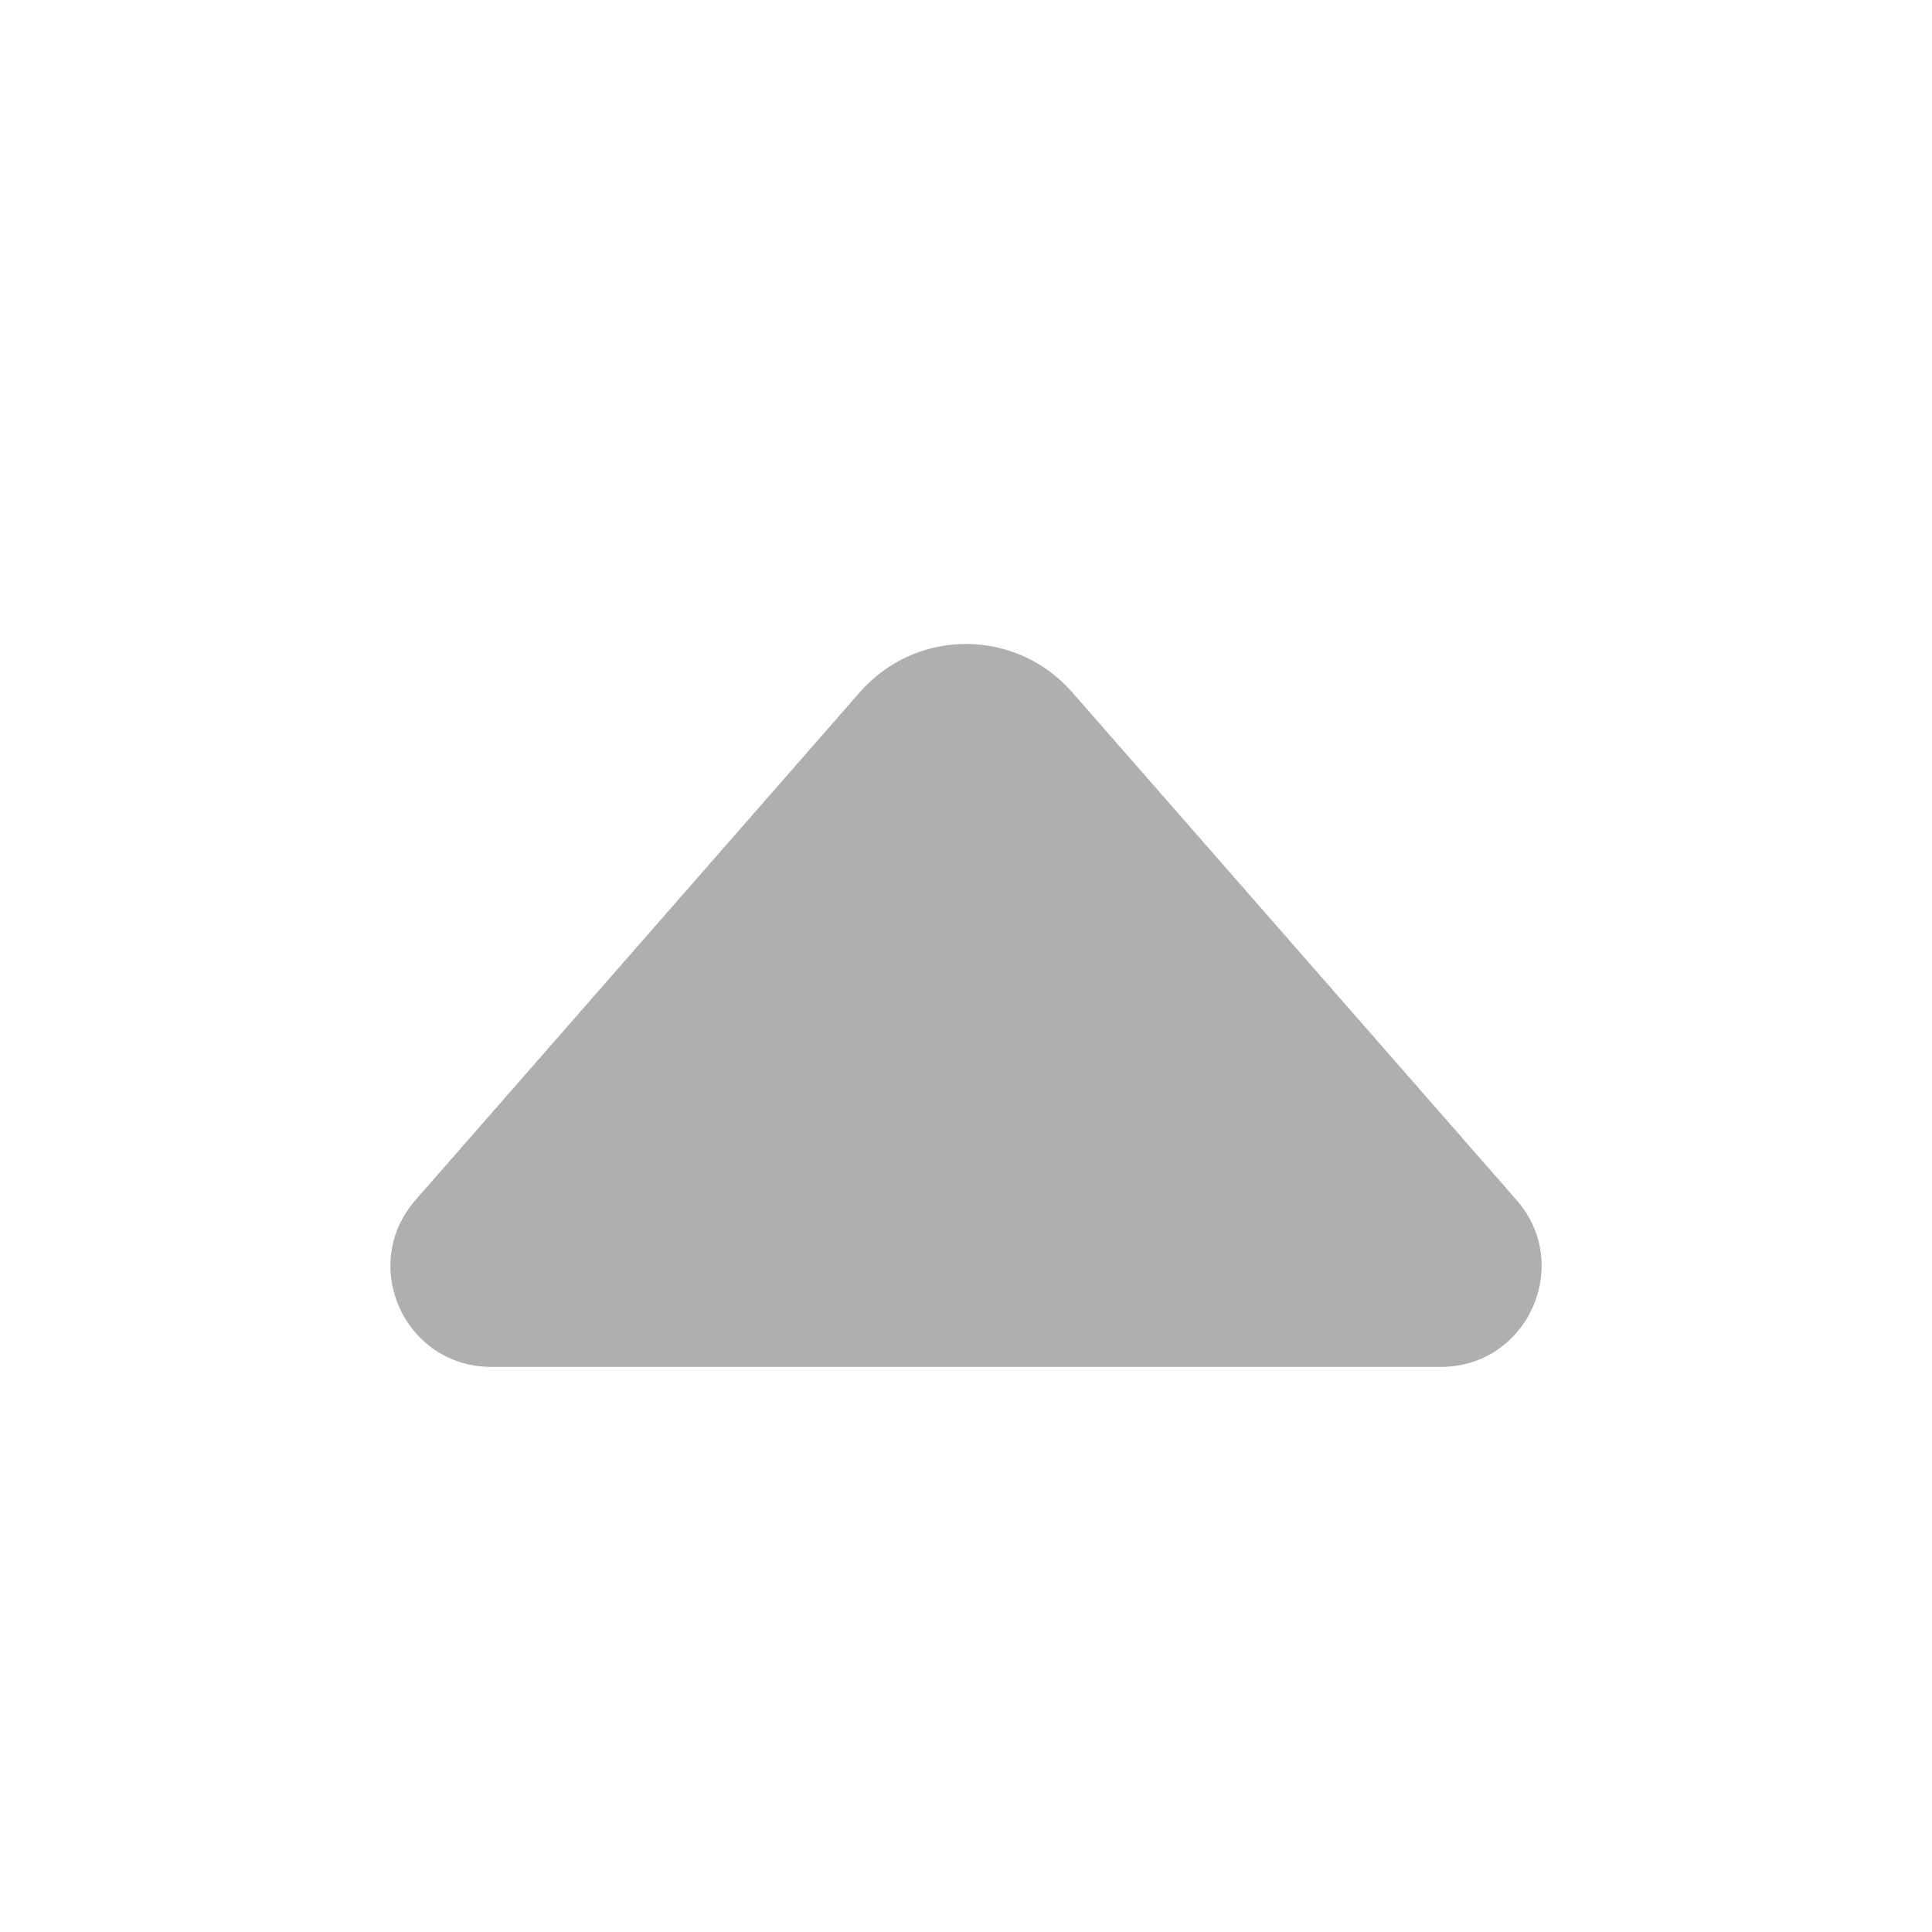
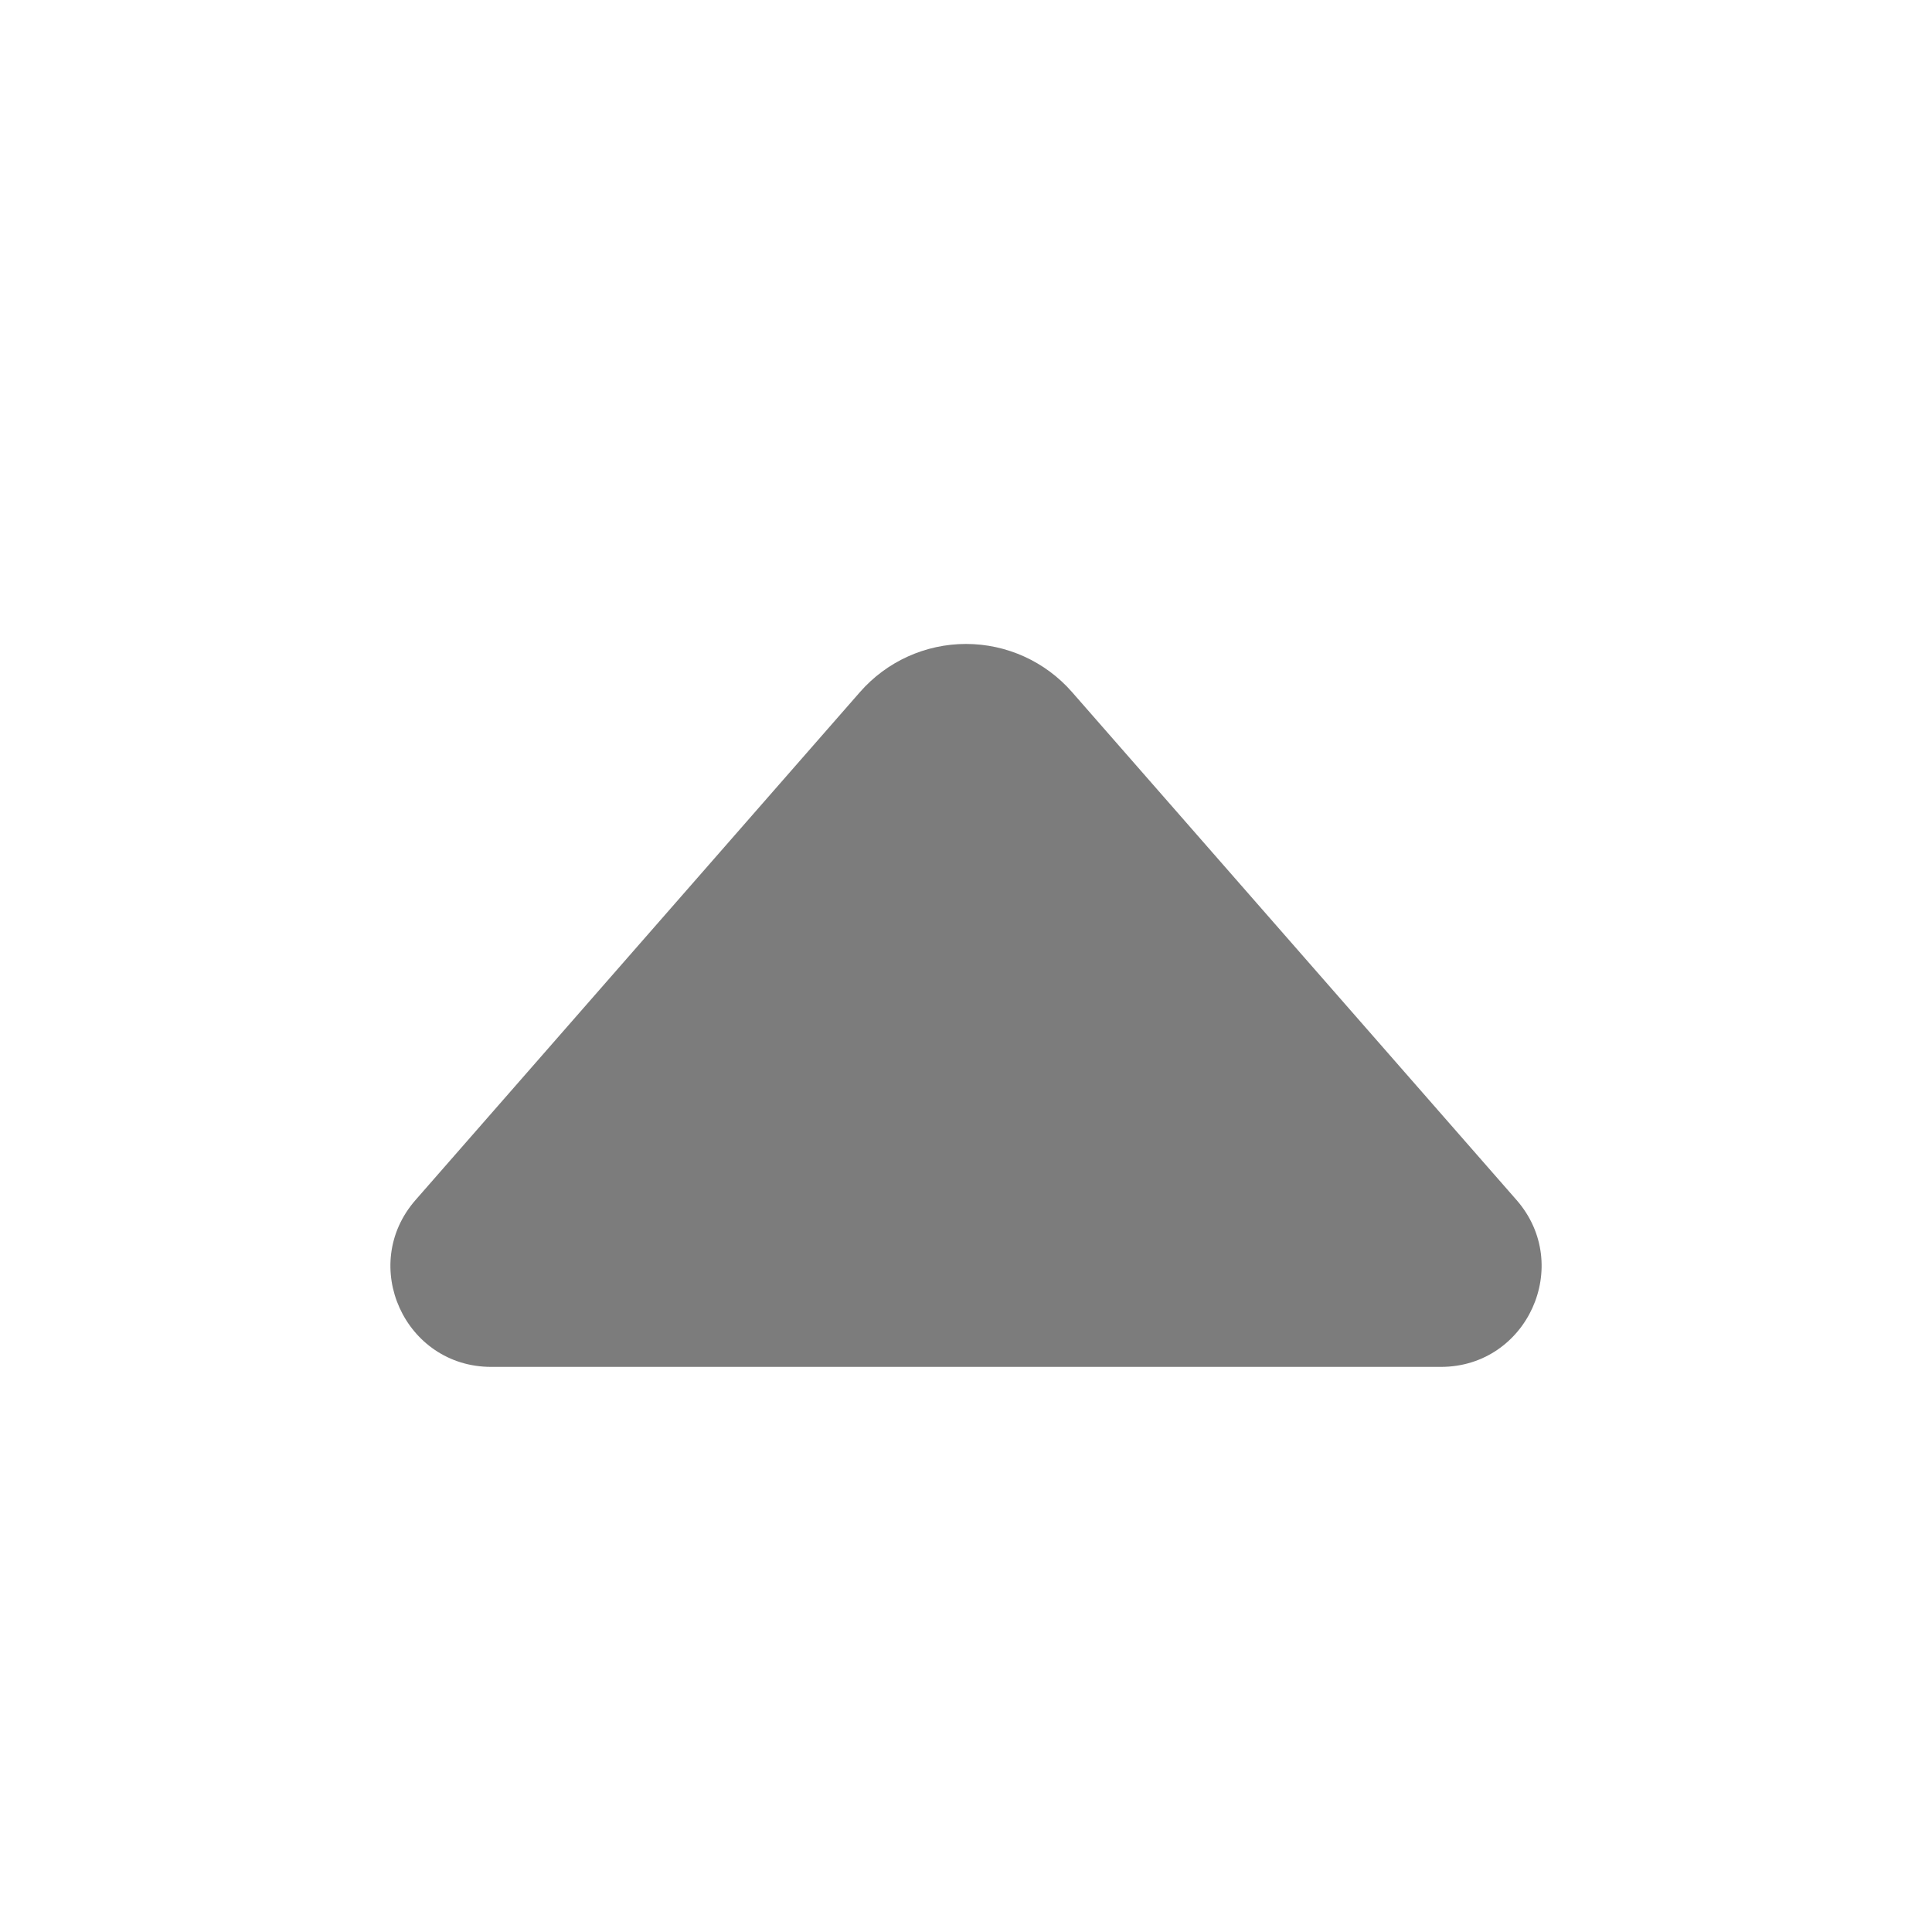
<svg xmlns="http://www.w3.org/2000/svg" width="32" height="32" viewBox="0 0 24 24">
-   <path fill="#afafaf" d="M6.102 16.98c-1.074 0-1.648-1.264-.94-2.073l5.521-6.31a1.75 1.75 0 0 1 2.634 0l5.522 6.31c.707.809.133 2.073-.94 2.073z" />
+   <path fill="#7c7c7c" d="M6.102 16.98c-1.074 0-1.648-1.264-.94-2.073l5.521-6.31a1.75 1.75 0 0 1 2.634 0l5.522 6.31c.707.809.133 2.073-.94 2.073z" />
</svg>
